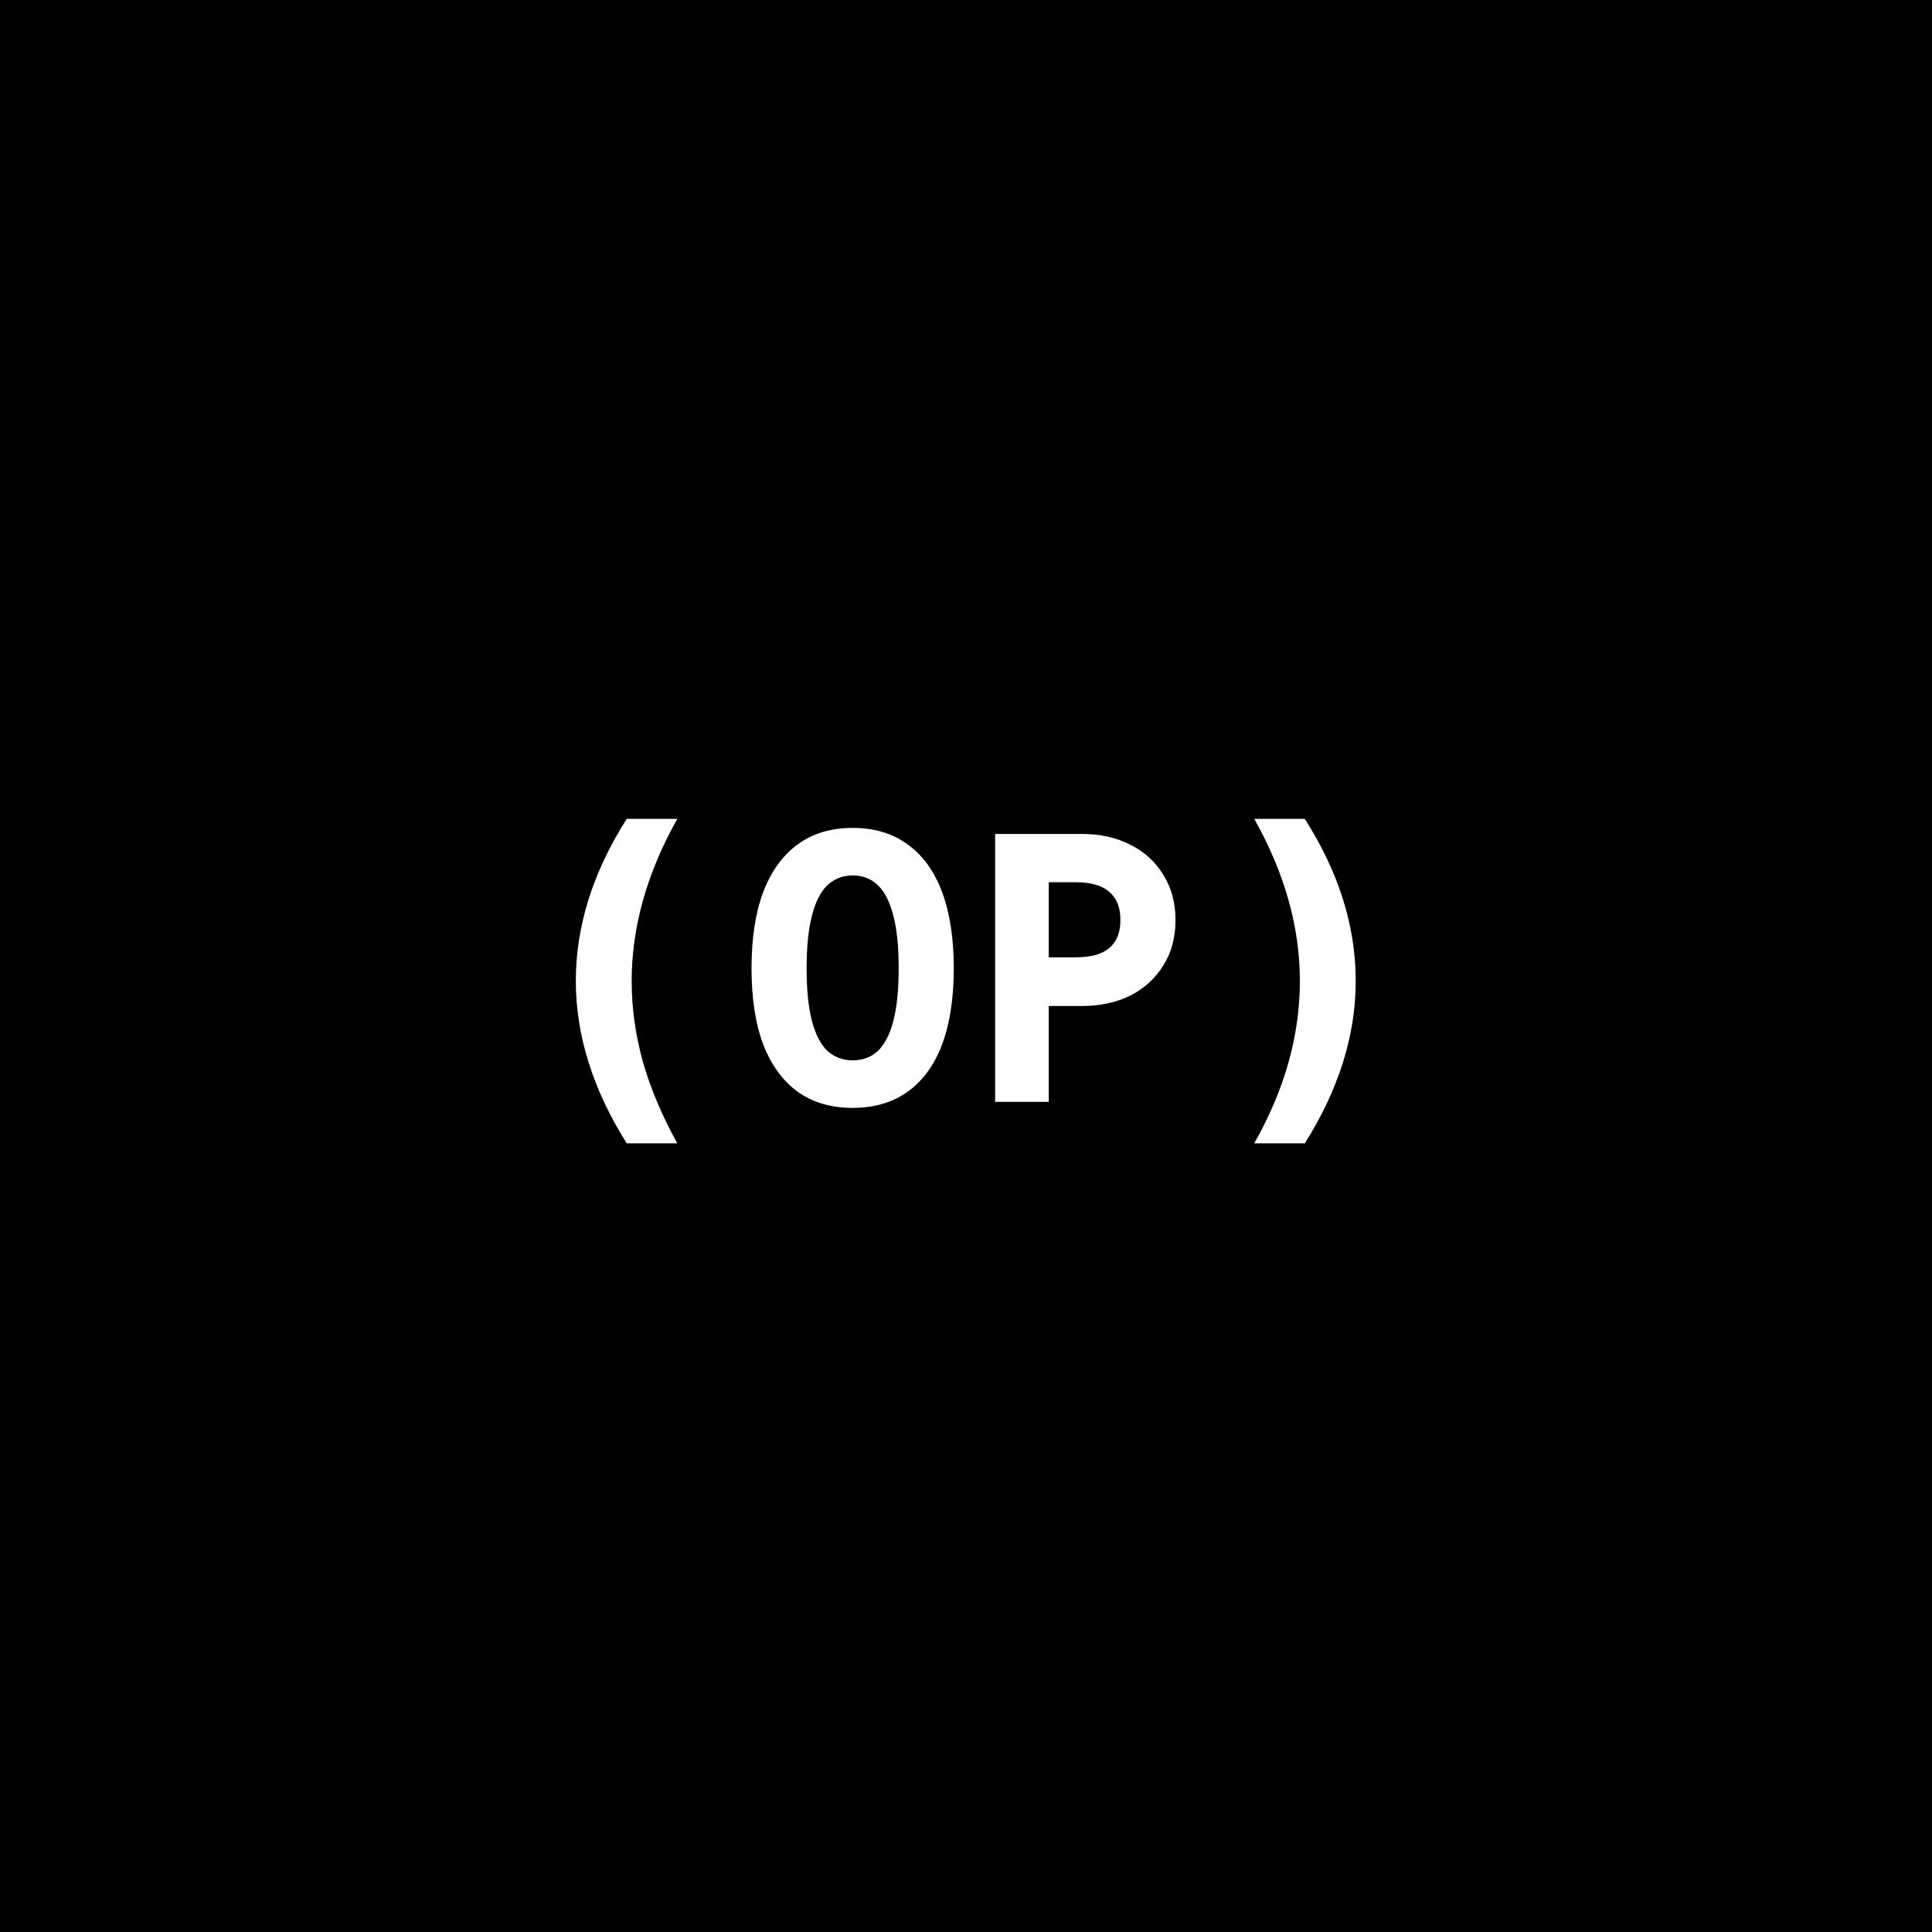
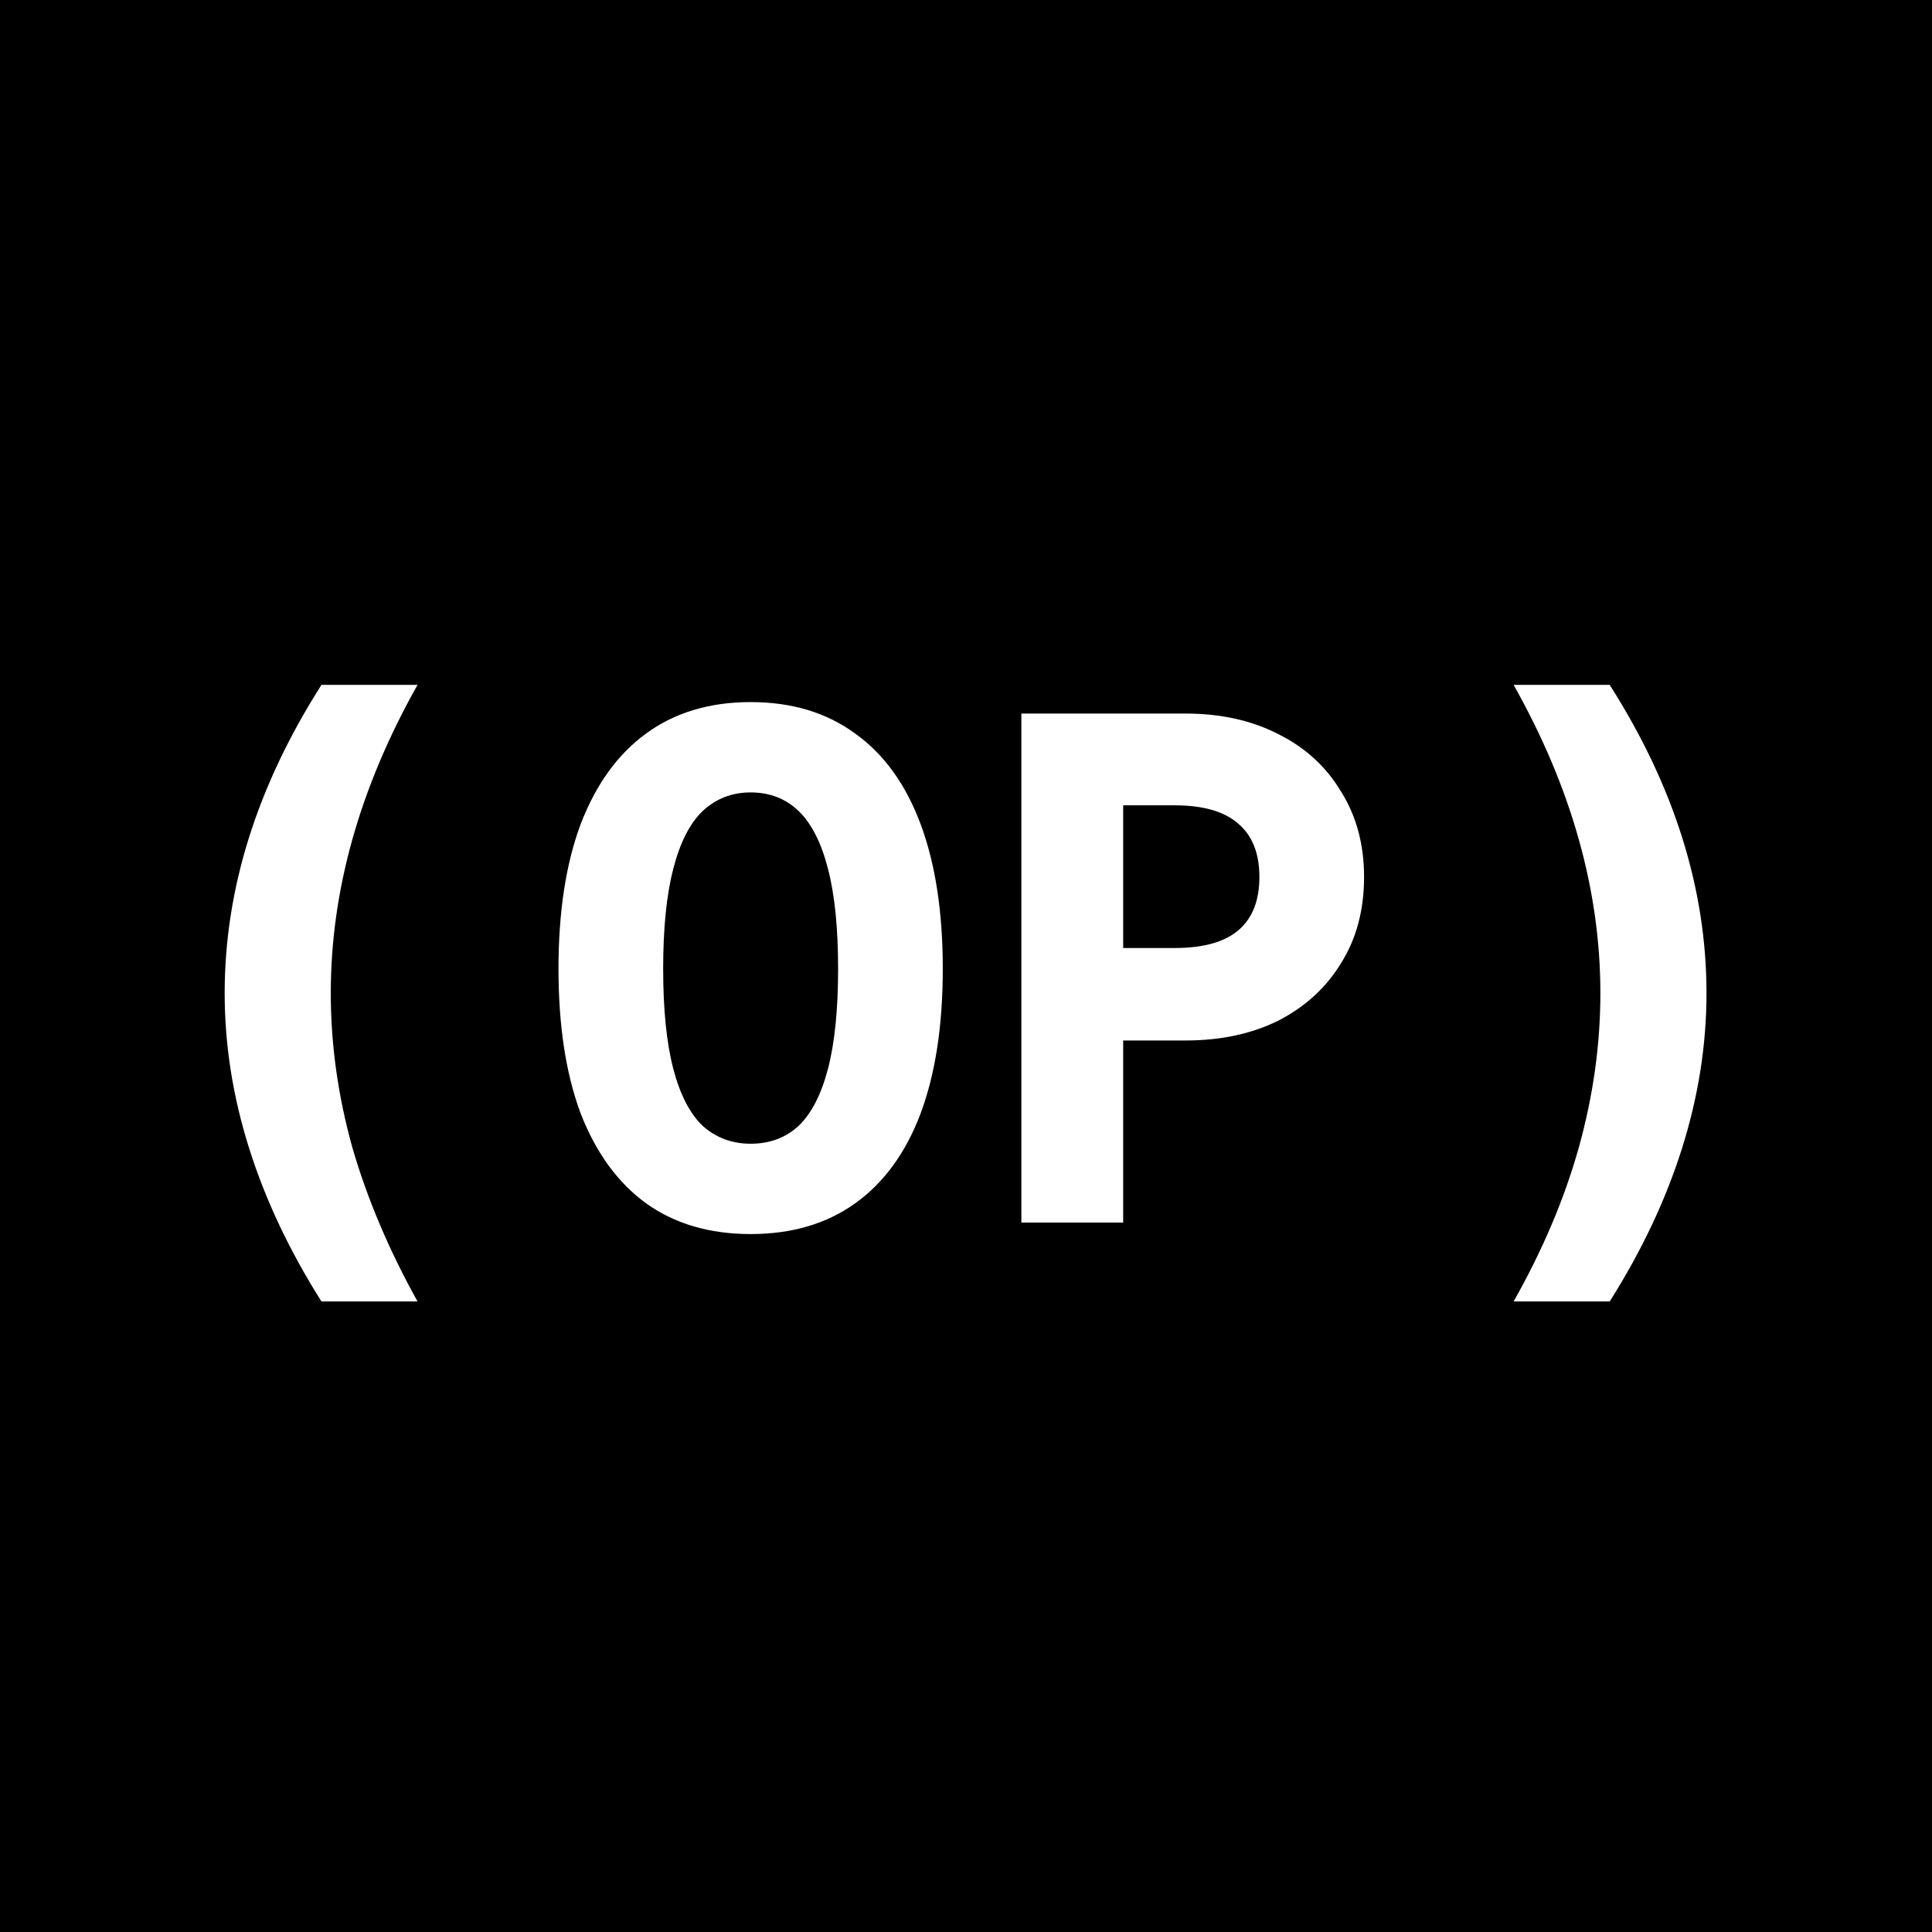
<svg xmlns="http://www.w3.org/2000/svg" width="512" height="512" viewBox="0 0 512 512" fill="none">
  <rect width="512" height="512" fill="black" />
-   <path d="M166.1 303C161.633 295.933 158.267 288.8 156 281.6C153.733 274.4 152.6 267.2 152.6 260C152.6 245.467 157.1 231.133 166.1 217H179.5C171.433 231.333 167.4 245.667 167.4 260C167.4 267.133 168.4 274.3 170.4 281.5C172.467 288.633 175.5 295.8 179.5 303H166.1ZM225.961 293.6C220.228 293.6 215.361 292.167 211.361 289.3C207.428 286.433 204.394 282.267 202.261 276.8C200.194 271.267 199.161 264.533 199.161 256.6C199.161 248.667 200.194 241.933 202.261 236.4C204.394 230.867 207.428 226.667 211.361 223.8C215.361 220.867 220.228 219.4 225.961 219.4C231.694 219.4 236.561 220.867 240.561 223.8C244.561 226.667 247.594 230.867 249.661 236.4C251.728 241.933 252.761 248.667 252.761 256.6C252.761 264.533 251.728 271.267 249.661 276.8C247.594 282.267 244.561 286.433 240.561 289.3C236.561 292.167 231.694 293.6 225.961 293.6ZM225.961 281C228.628 281 230.861 280.167 232.661 278.5C234.461 276.767 235.828 274.1 236.761 270.5C237.694 266.9 238.161 262.267 238.161 256.6C238.161 250.933 237.694 246.3 236.761 242.7C235.828 239.033 234.461 236.333 232.661 234.6C230.861 232.867 228.628 232 225.961 232C223.361 232 221.128 232.867 219.261 234.6C217.461 236.333 216.094 239.033 215.161 242.7C214.228 246.3 213.761 250.933 213.761 256.6C213.761 262.267 214.228 266.9 215.161 270.5C216.094 274.1 217.461 276.767 219.261 278.5C221.128 280.167 223.361 281 225.961 281ZM263.722 292V221H286.622C291.555 221 295.889 221.967 299.622 223.9C303.355 225.767 306.255 228.433 308.322 231.9C310.455 235.3 311.522 239.267 311.522 243.8C311.522 248.4 310.455 252.4 308.322 255.8C306.255 259.2 303.355 261.867 299.622 263.8C295.889 265.667 291.555 266.6 286.622 266.6H277.922V292H263.722ZM277.922 253.7H285.122C289.122 253.7 292.089 252.867 294.022 251.2C295.955 249.533 296.922 247.067 296.922 243.8C296.922 240.533 295.955 238.067 294.022 236.4C292.089 234.667 289.122 233.8 285.122 233.8H277.922V253.7ZM345.783 303H332.383C336.449 295.8 339.483 288.633 341.483 281.5C343.483 274.3 344.483 267.133 344.483 260C344.483 245.667 340.449 231.333 332.383 217H345.783C354.783 231.133 359.283 245.467 359.283 260C359.283 267.2 358.149 274.4 355.883 281.6C353.616 288.8 350.249 295.933 345.783 303Z" fill="white" />
+   <path d="M85.19 344.9C76.703 331.473 70.307 317.92 66 304.24C61.693 290.56 59.54 276.88 59.54 263.2C59.54 235.587 68.09 208.353 85.19 181.5H110.65C95.323 208.733 87.66 235.967 87.66 263.2C87.66 276.753 89.56 290.37 93.36 304.05C97.287 317.603 103.05 331.22 110.65 344.9H85.19ZM198.926 327.04C188.032 327.04 178.786 324.317 171.186 318.87C163.712 313.423 157.949 305.507 153.896 295.12C149.969 284.607 148.006 271.813 148.006 256.74C148.006 241.667 149.969 228.873 153.896 218.36C157.949 207.847 163.712 199.867 171.186 194.42C178.786 188.847 188.032 186.06 198.926 186.06C209.819 186.06 219.066 188.847 226.666 194.42C234.266 199.867 240.029 207.847 243.956 218.36C247.882 228.873 249.846 241.667 249.846 256.74C249.846 271.813 247.882 284.607 243.956 295.12C240.029 305.507 234.266 313.423 226.666 318.87C219.066 324.317 209.819 327.04 198.926 327.04ZM198.926 303.1C203.992 303.1 208.236 301.517 211.656 298.35C215.076 295.057 217.672 289.99 219.446 283.15C221.219 276.31 222.106 267.507 222.106 256.74C222.106 245.973 221.219 237.17 219.446 230.33C217.672 223.363 215.076 218.233 211.656 214.94C208.236 211.647 203.992 210 198.926 210C193.986 210 189.742 211.647 186.196 214.94C182.776 218.233 180.179 223.363 178.406 230.33C176.632 237.17 175.746 245.973 175.746 256.74C175.746 267.507 176.632 276.31 178.406 283.15C180.179 289.99 182.776 295.057 186.196 298.35C189.742 301.517 193.986 303.1 198.926 303.1ZM270.672 324V189.1H314.182C323.555 189.1 331.788 190.937 338.882 194.61C345.975 198.157 351.485 203.223 355.412 209.81C359.465 216.27 361.492 223.807 361.492 232.42C361.492 241.16 359.465 248.76 355.412 255.22C351.485 261.68 345.975 266.747 338.882 270.42C331.788 273.967 323.555 275.74 314.182 275.74H297.652V324H270.672ZM297.652 251.23H311.332C318.932 251.23 324.568 249.647 328.242 246.48C331.915 243.313 333.752 238.627 333.752 232.42C333.752 226.213 331.915 221.527 328.242 218.36C324.568 215.067 318.932 213.42 311.332 213.42H297.652V251.23ZM426.587 344.9H401.127C408.854 331.22 414.617 317.603 418.417 304.05C422.217 290.37 424.117 276.753 424.117 263.2C424.117 235.967 416.454 208.733 401.127 181.5H426.587C443.687 208.353 452.237 235.587 452.237 263.2C452.237 276.88 450.084 290.56 445.777 304.24C441.471 317.92 435.074 331.473 426.587 344.9Z" fill="white" />
</svg>
